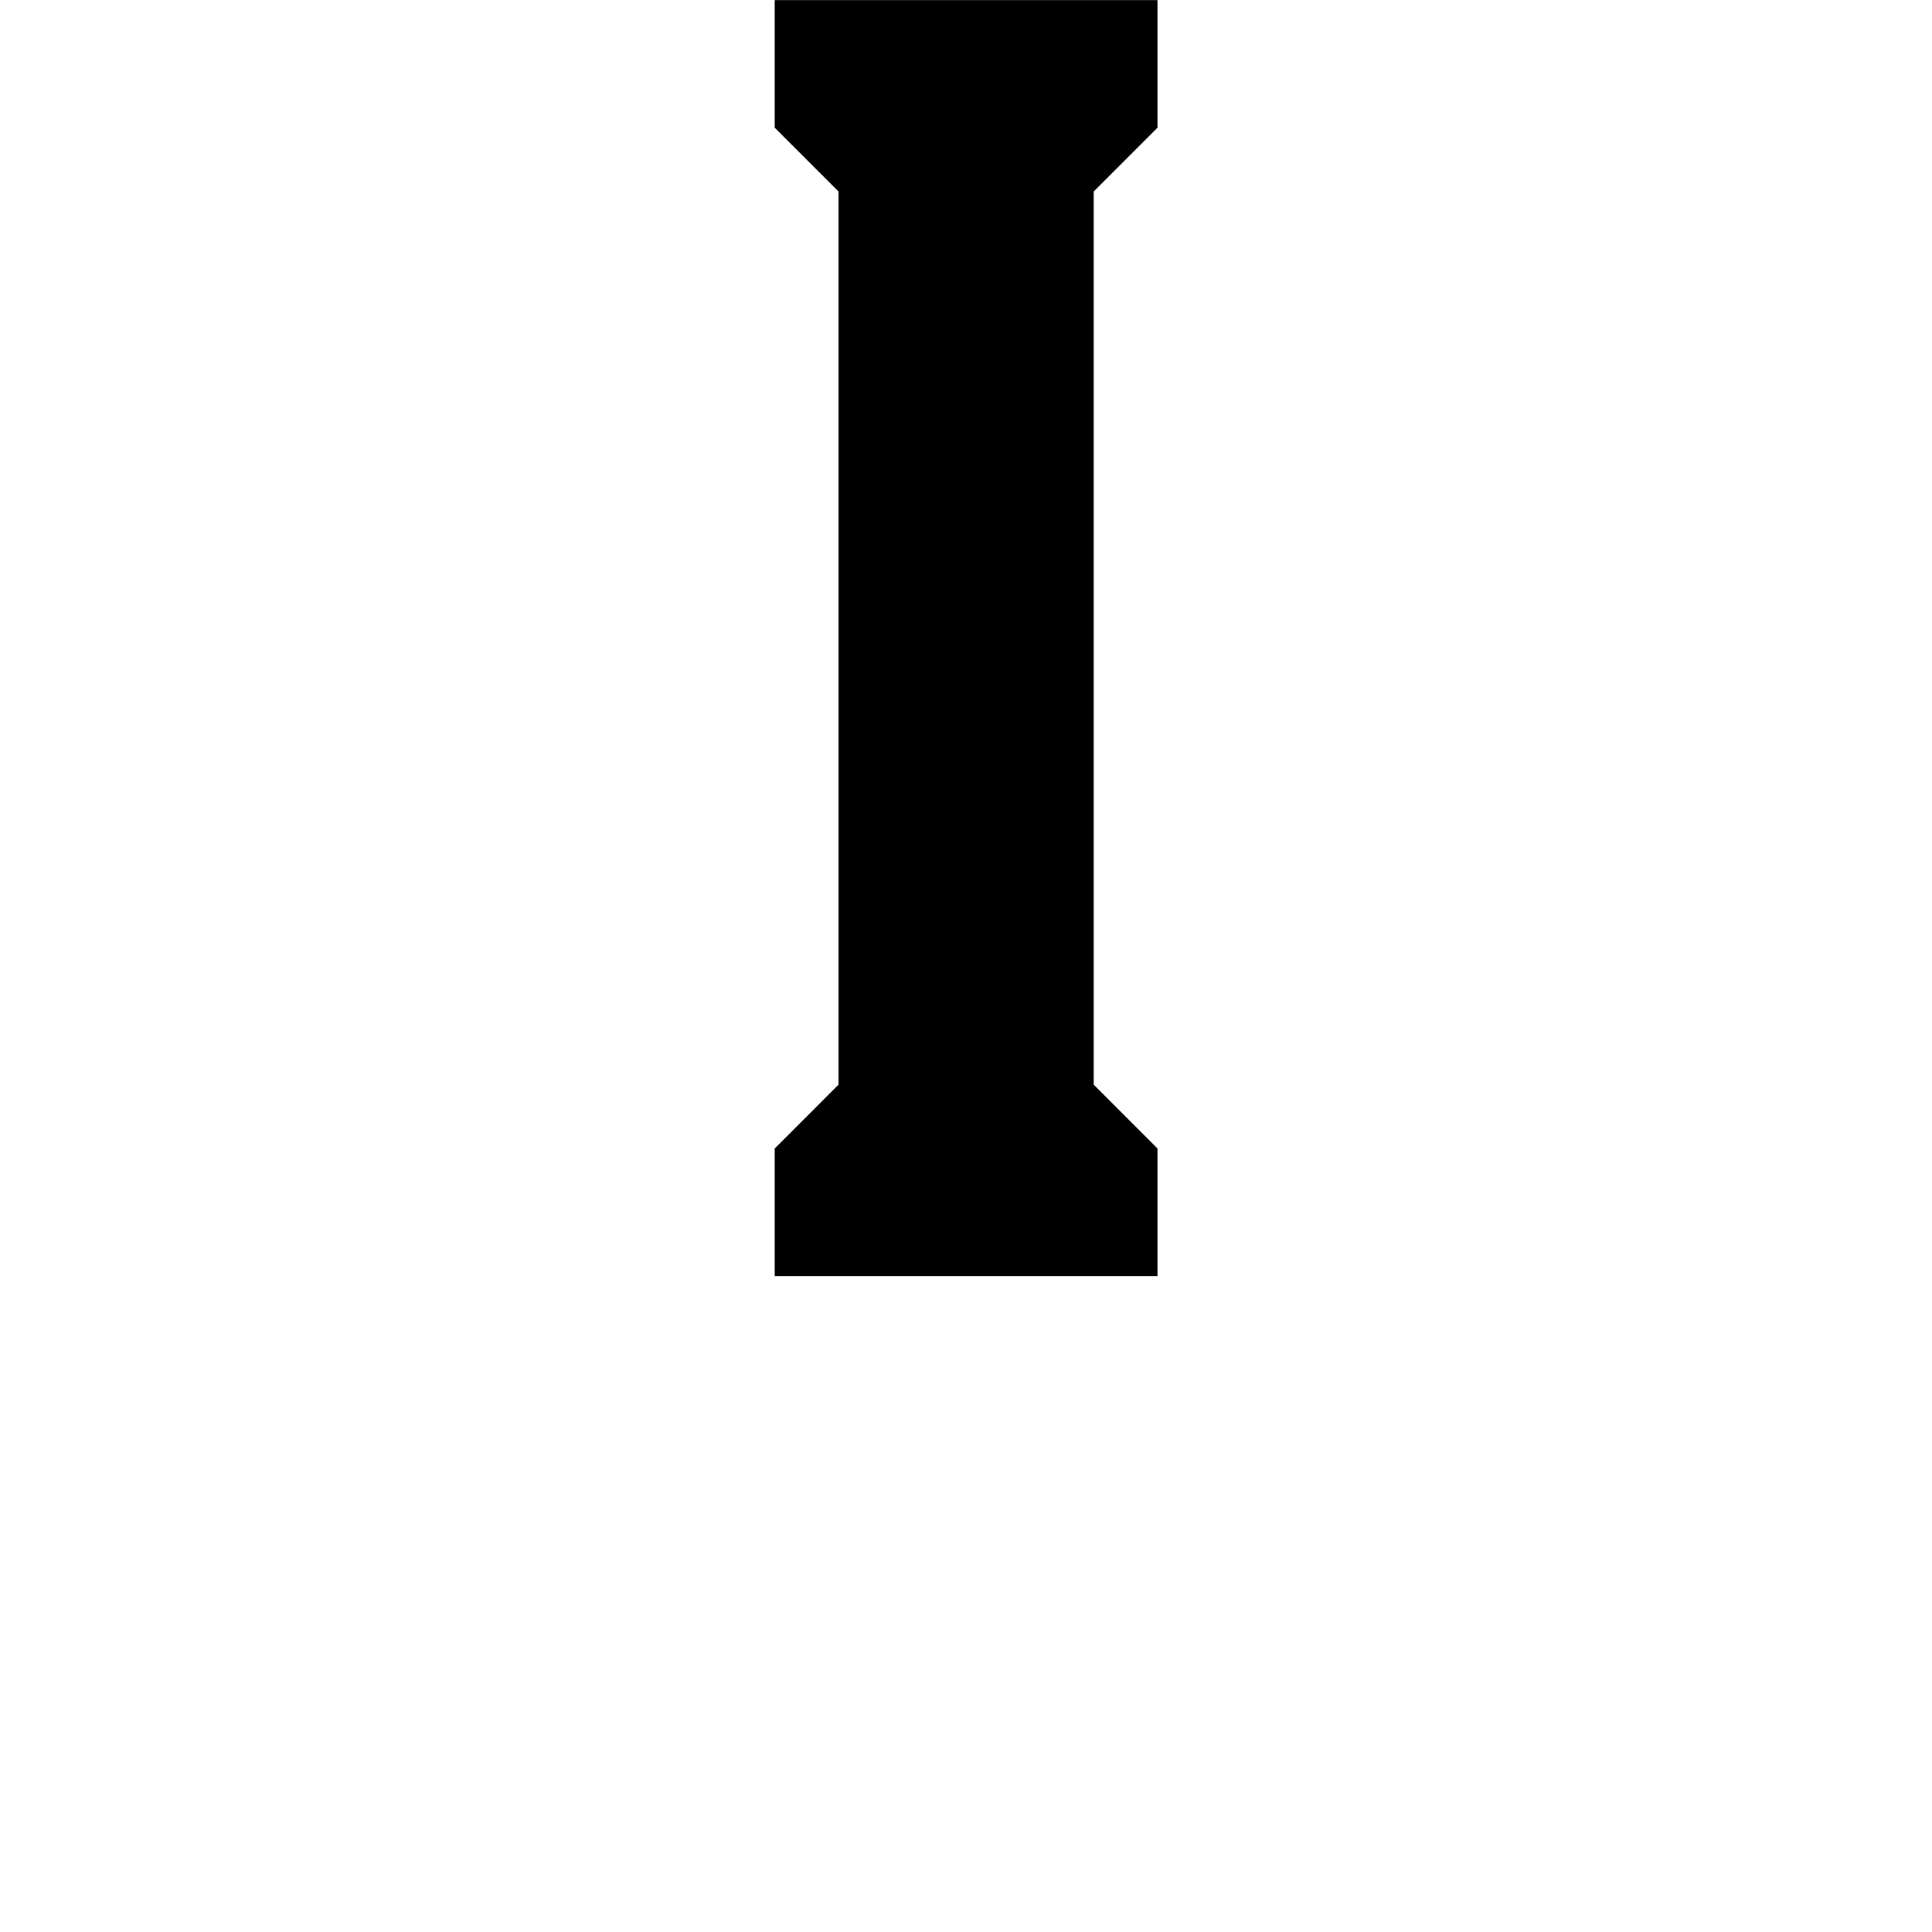
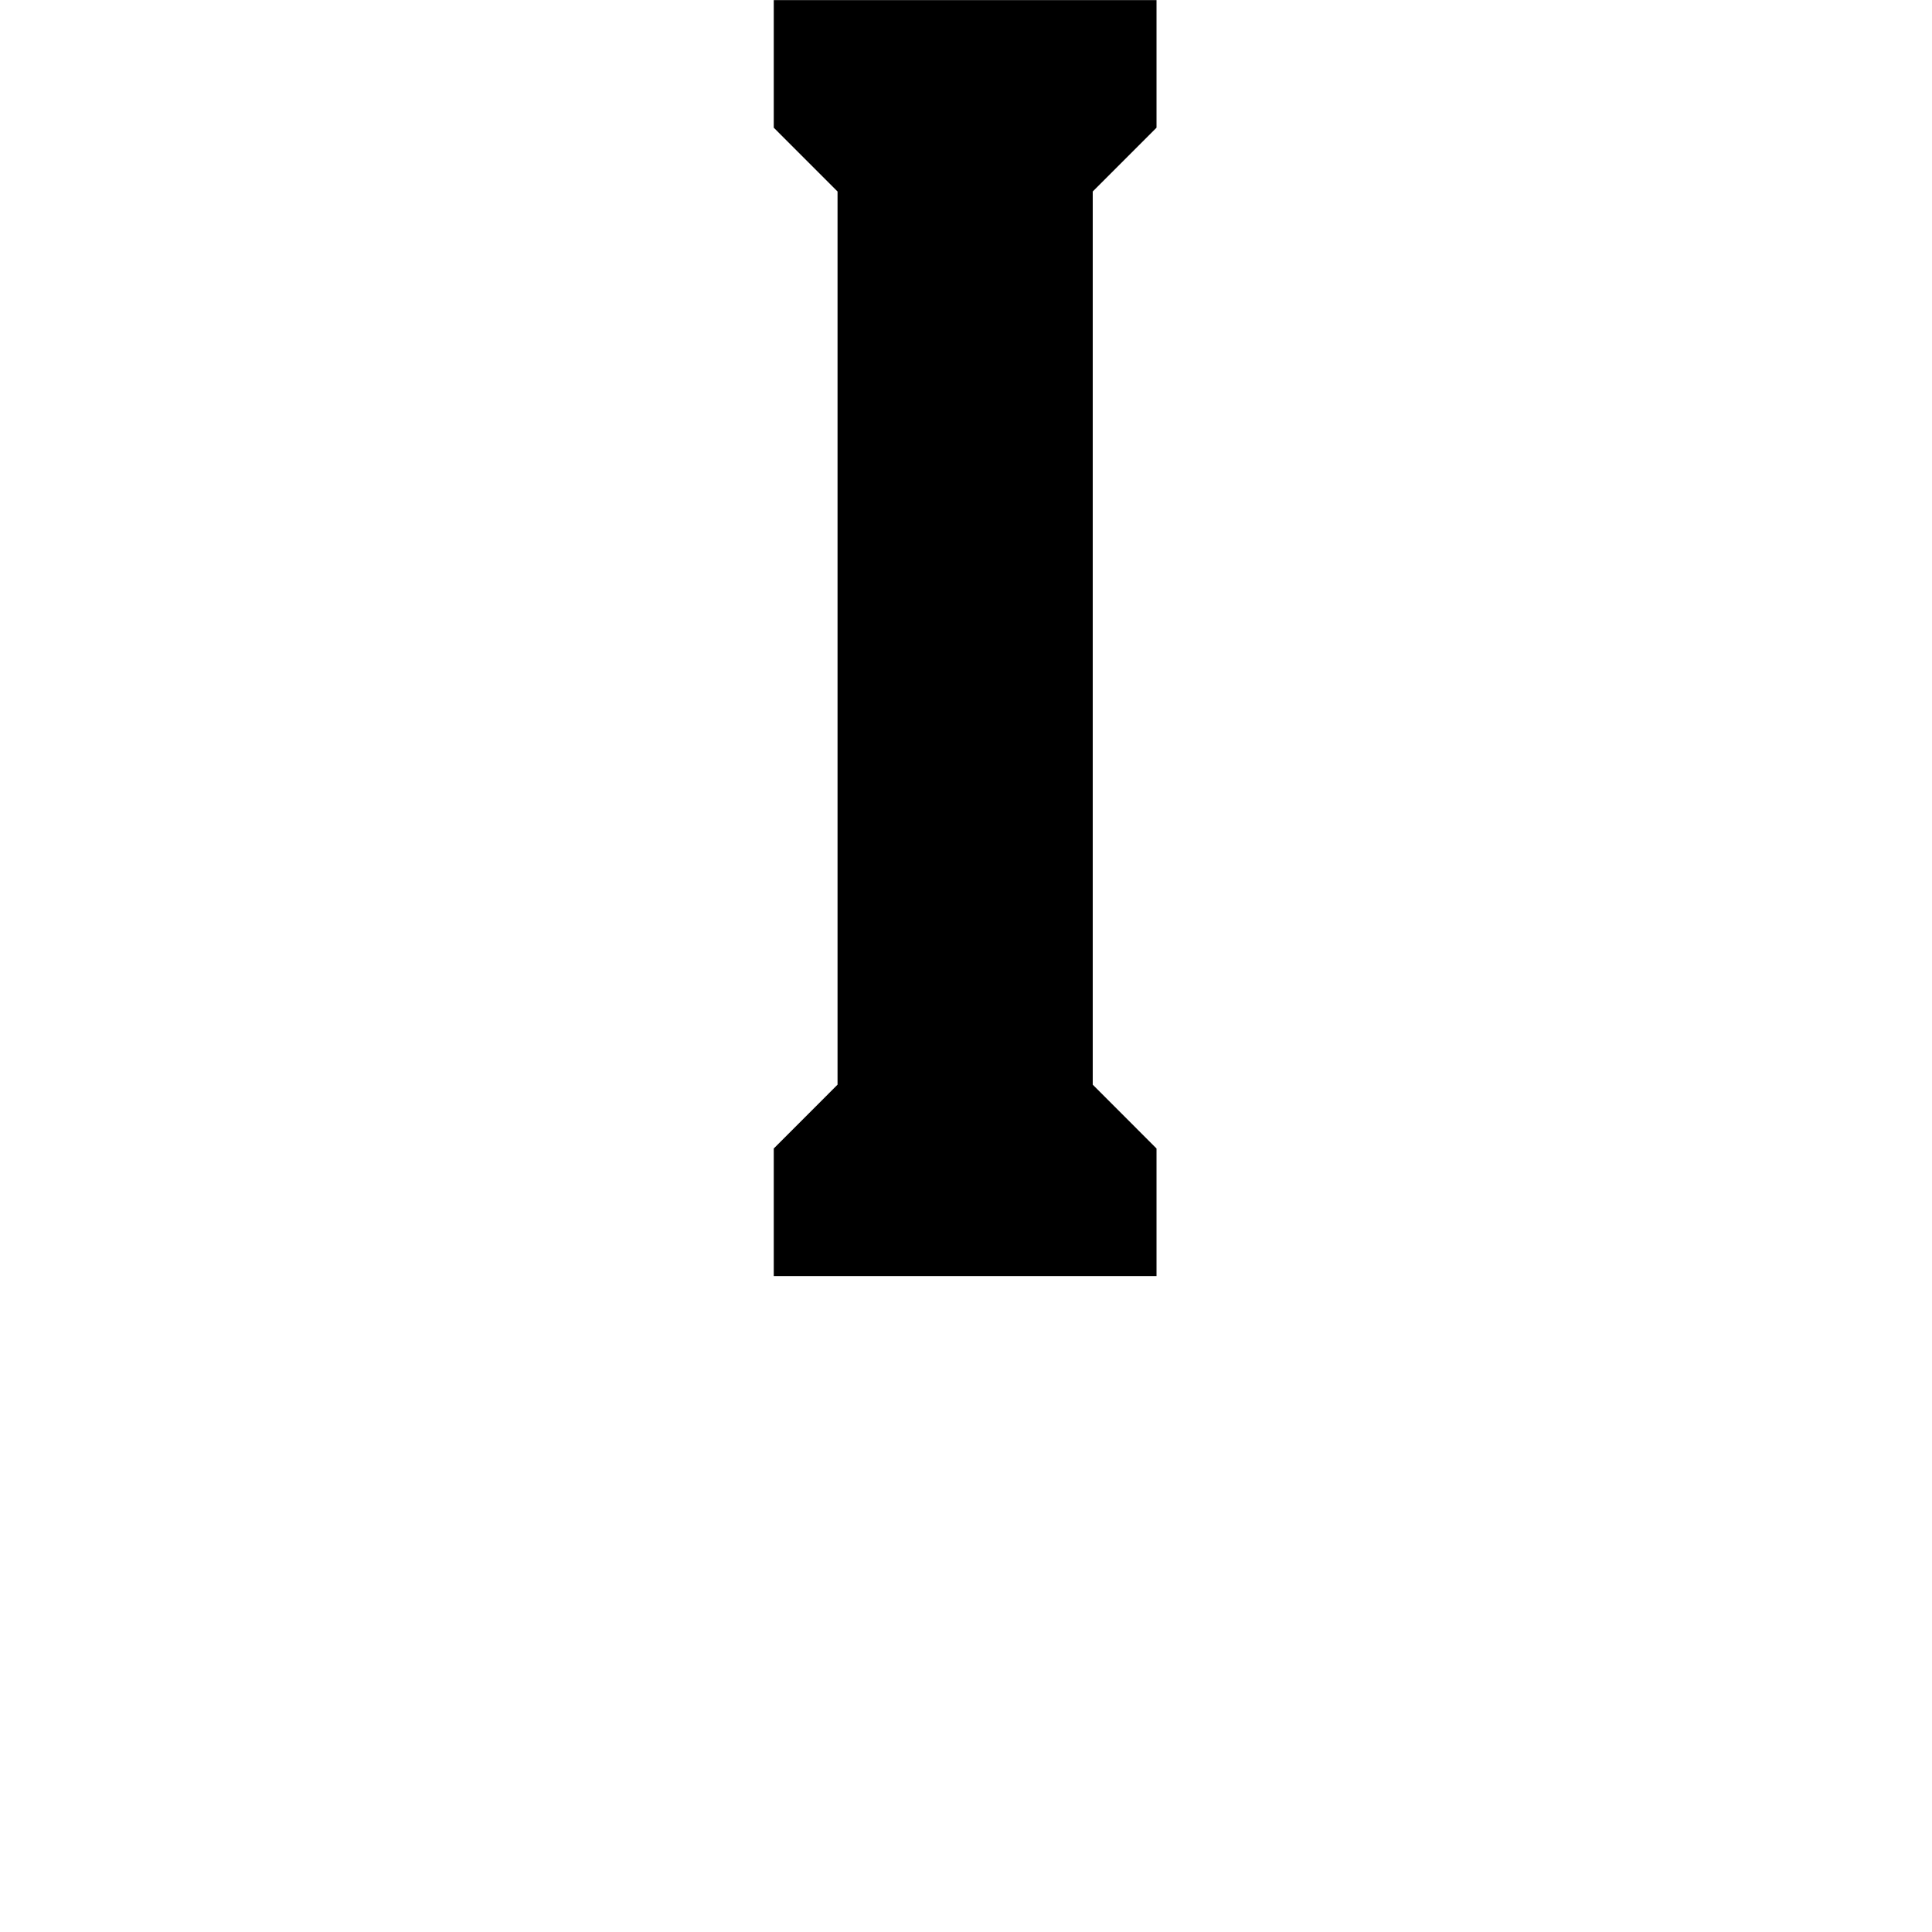
<svg xmlns="http://www.w3.org/2000/svg" viewBox="0 0 512 512" width="512" height="512">
-   <g transform="matrix(0.512,0,0,-0.512,179.712,337.920)">
-     <path d="M248.113 593.897V659.95H50.0V593.897L83.015 560.882V98.58L50.0 65.542V-0.488H248.113V65.542L215.098 98.58V560.882Z" fill="#000000" />
+   <g transform="matrix(0.512,0,0,-0.512,197.888,337.920)">
+     <path d="M212.11 593.9V659.95H14.0V593.9L47.01 560.88V98.58L14.0 65.54V-0.49H212.11V65.54L179.1 98.58V560.88Z" fill="#000000" />
  </g>
</svg>
